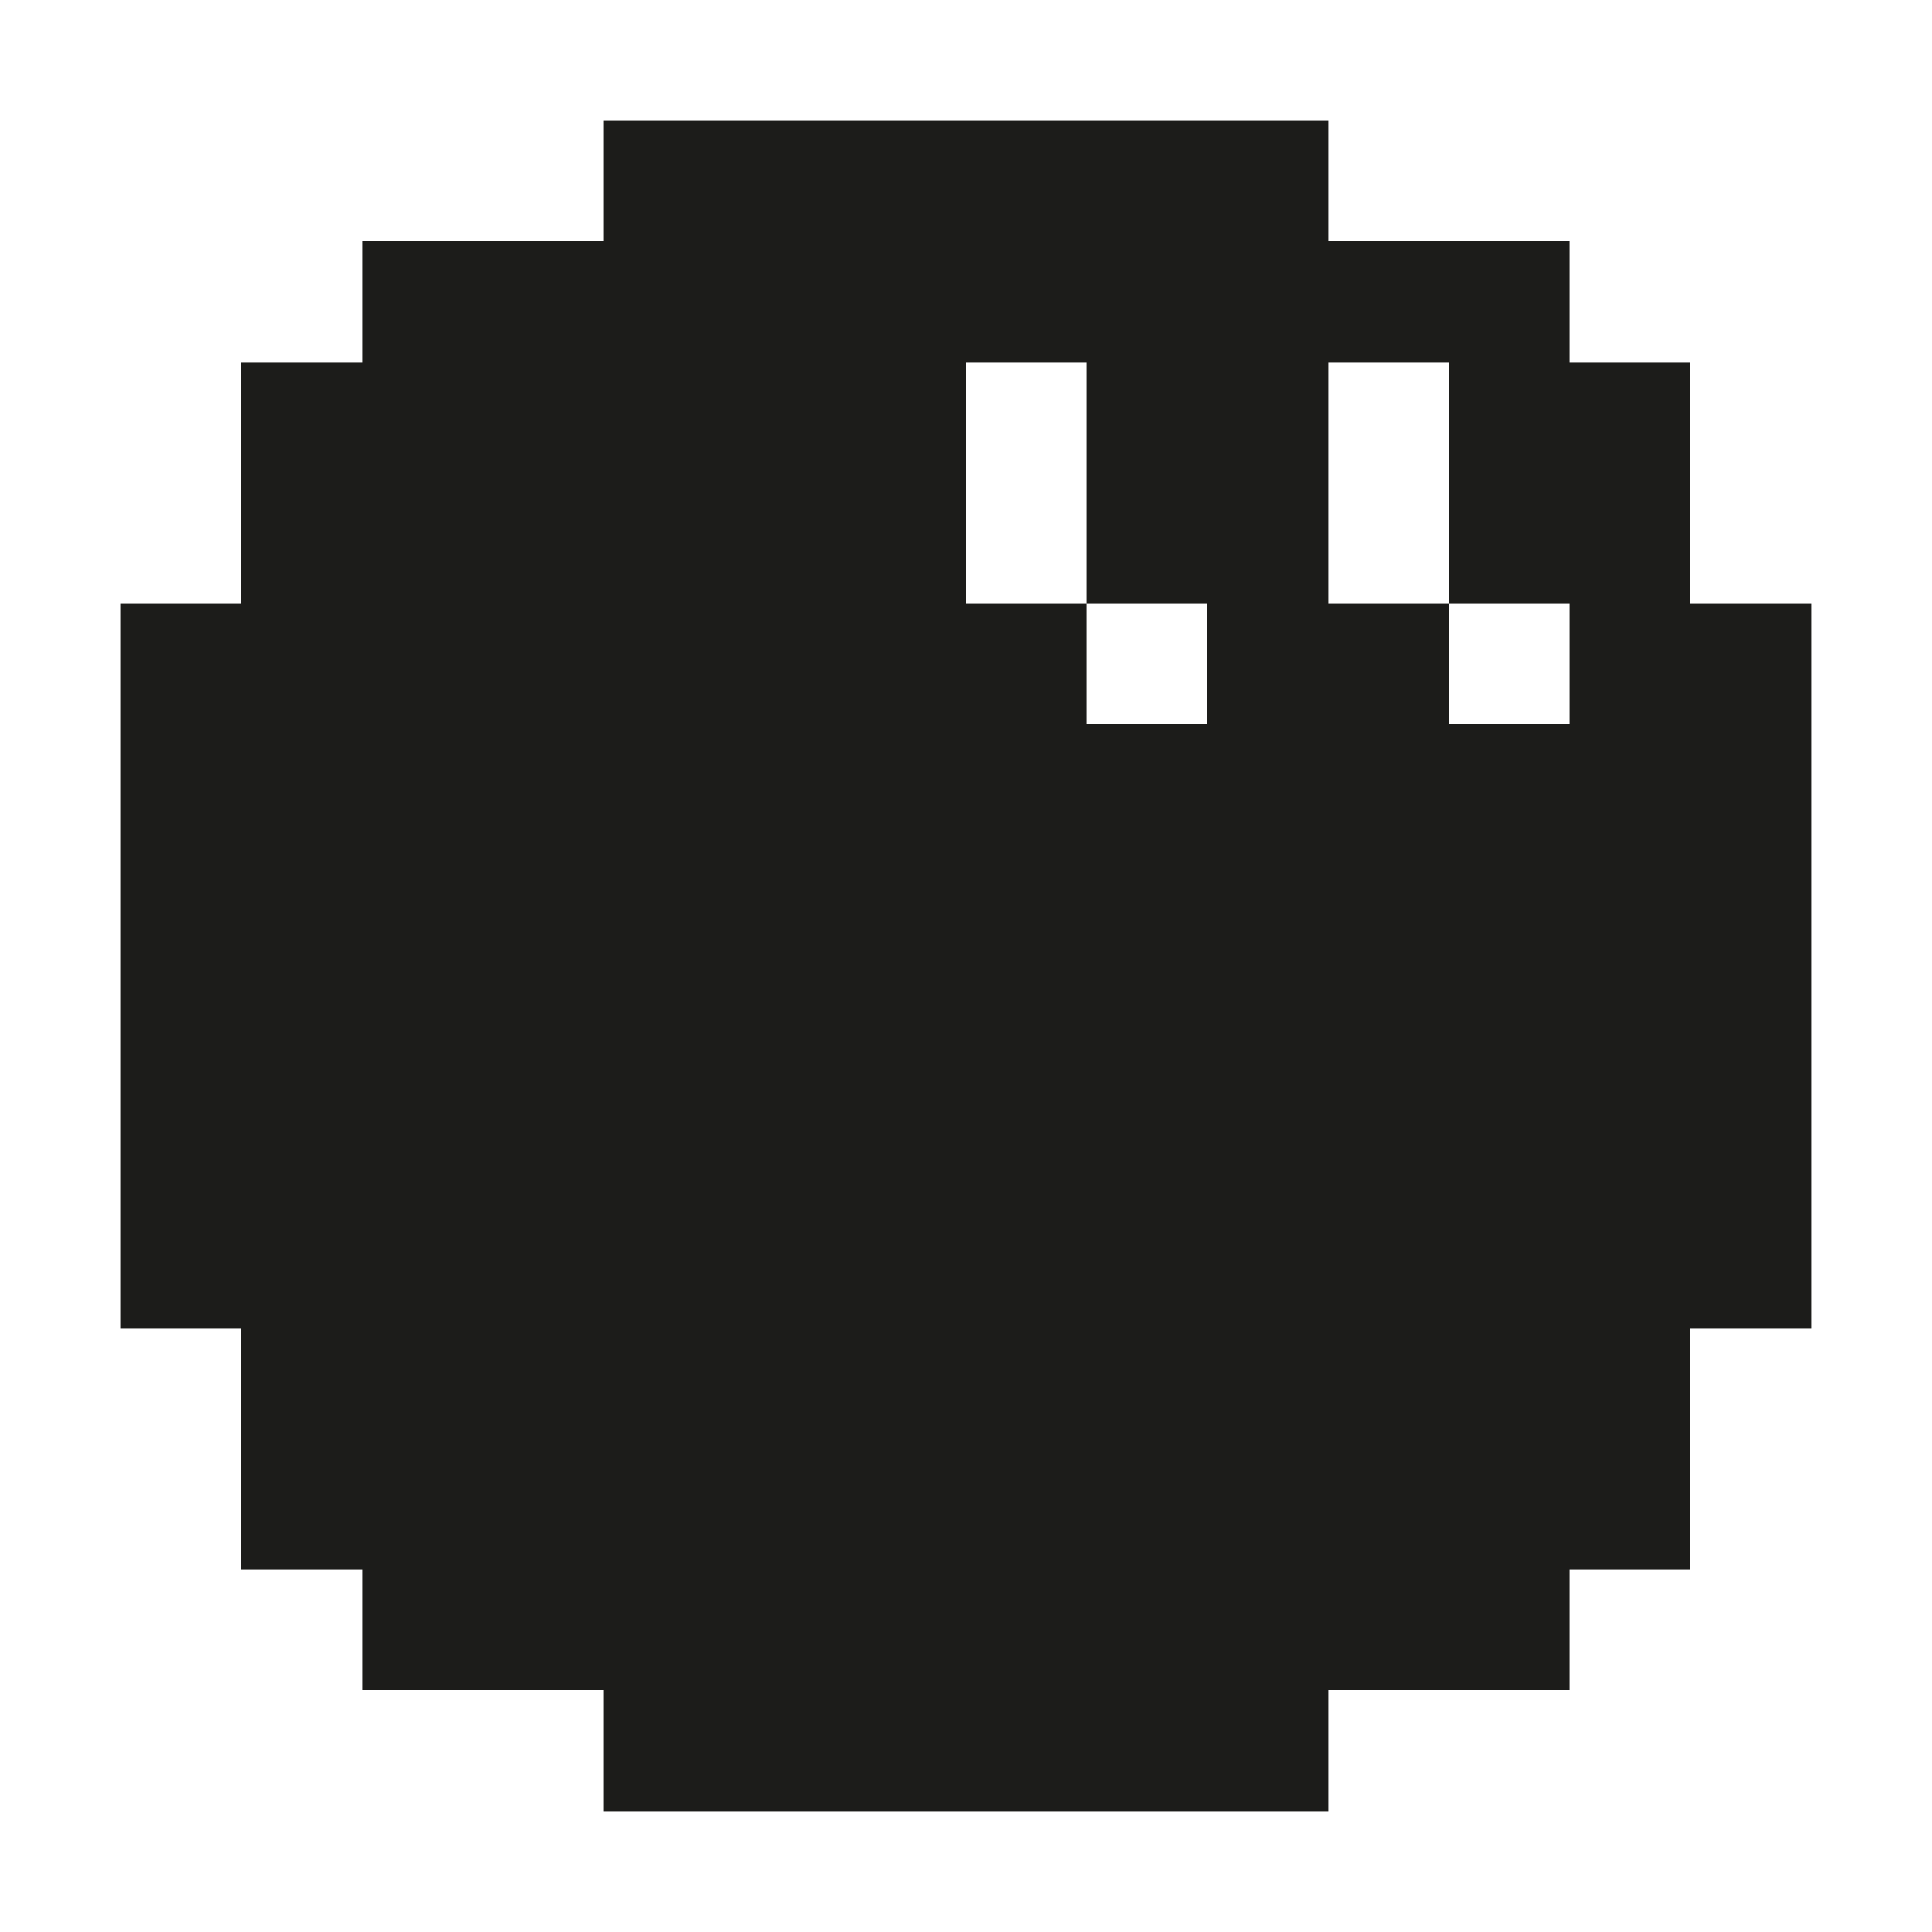
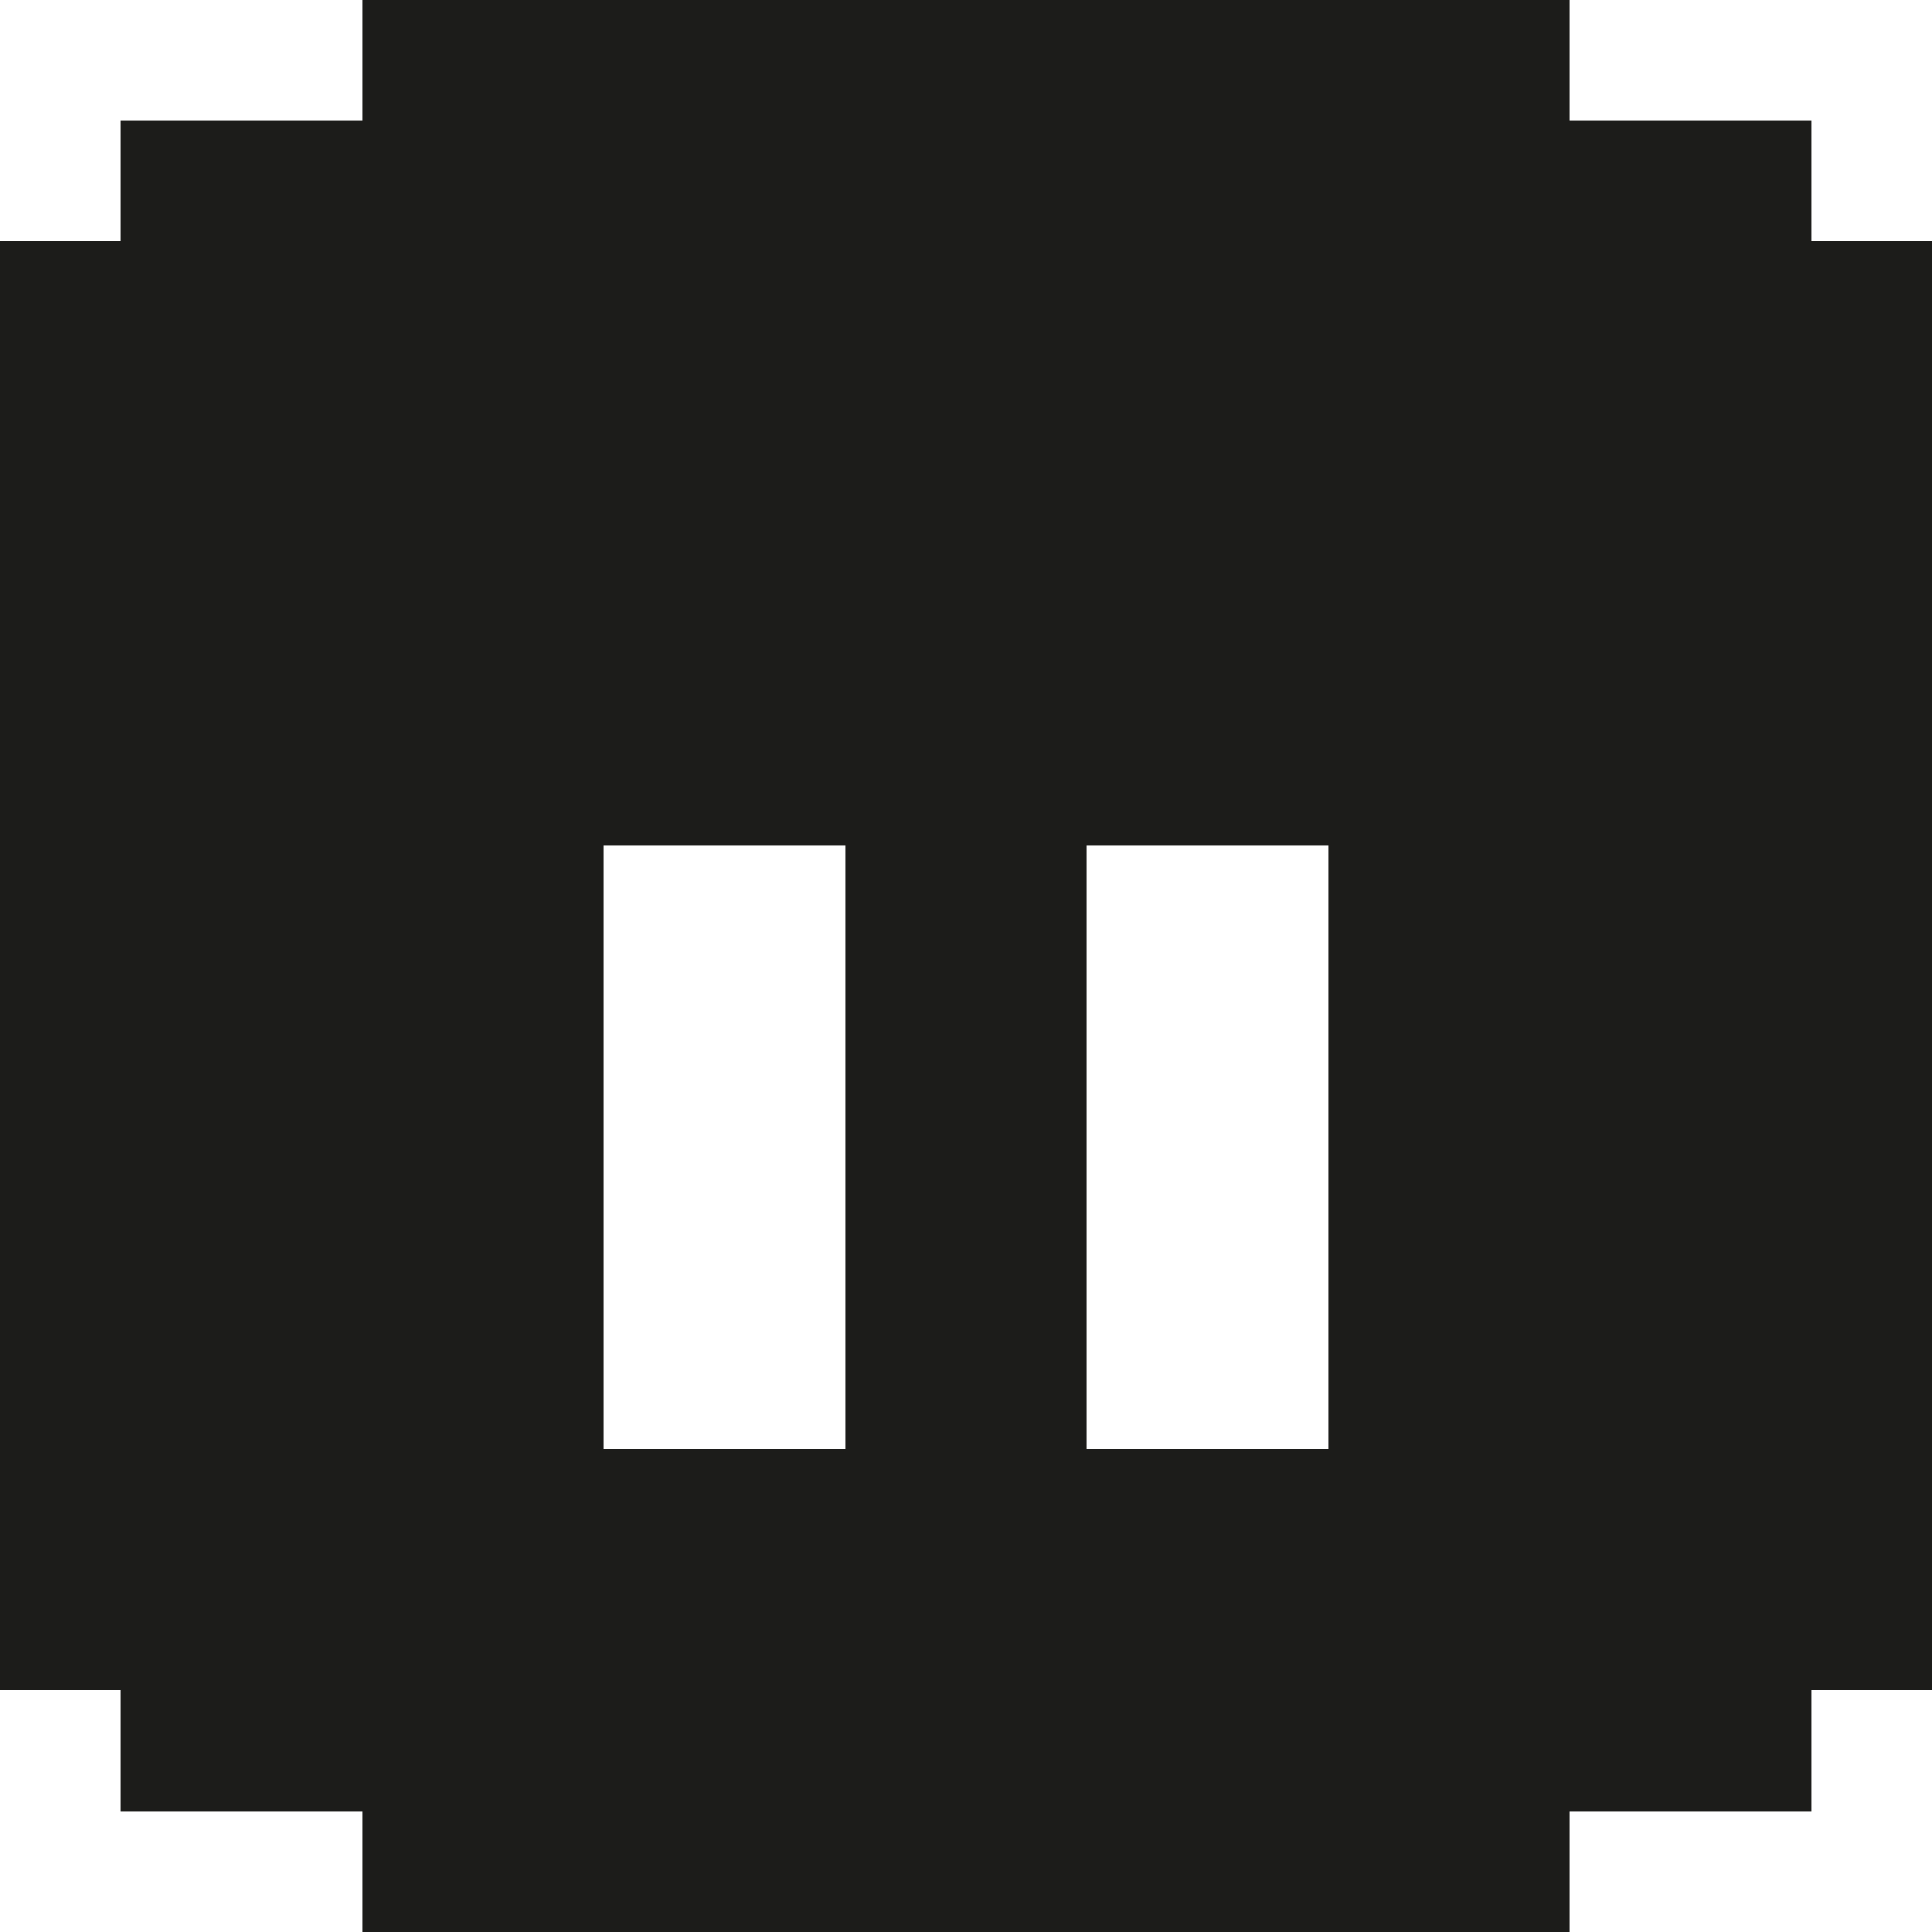
<svg xmlns="http://www.w3.org/2000/svg" viewBox="0 0 16 16" shape-rendering="crispEdges">
  <style>.d{fill:#1c1c1a}@media (prefers-color-scheme:dark){.d{fill:#e9e9e4}}</style>
  <g class="d">
-     <rect x="5" y="1" width="6" height="1" />
-     <rect x="3" y="2" width="10" height="1" />
-     <rect x="2" y="3" width="6" height="1" />
-     <rect x="9" y="3" width="2" height="1" />
-     <rect x="12" y="3" width="2" height="1" />
-     <rect x="2" y="4" width="6" height="1" />
-     <rect x="9" y="4" width="2" height="1" />
-     <rect x="12" y="4" width="2" height="1" />
-     <rect x="1" y="5" width="8" height="1" />
-     <rect x="10" y="5" width="2" height="1" />
-     <rect x="13" y="5" width="2" height="1" />
-     <rect x="1" y="6" width="14" height="1" />
-     <rect x="1" y="7" width="14" height="1" />
-     <rect x="1" y="8" width="14" height="1" />
-     <rect x="1" y="9" width="14" height="1" />
-     <rect x="1" y="10" width="14" height="1" />
-     <rect x="2" y="11" width="12" height="1" />
-     <rect x="2" y="12" width="12" height="1" />
-     <rect x="3" y="13" width="10" height="1" />
-     <rect x="5" y="14" width="6" height="1" />
+     <rect x="3" y="0" width="10" height="1" />
+     <rect x="1" y="1" width="14" height="1" />
+     <rect x="0" y="2" width="16" height="1" />
+     <rect x="0" y="3" width="16" height="1" />
+     <rect x="0" y="4" width="16" height="1" />
+     <rect x="0" y="5" width="16" height="1" />
+     <rect x="0" y="6" width="16" height="1" />
+     <rect x="0" y="7" width="5" height="1" />
+     <rect x="7" y="7" width="2" height="1" />
+     <rect x="11" y="7" width="5" height="1" />
+     <rect x="0" y="8" width="5" height="1" />
+     <rect x="7" y="8" width="2" height="1" />
+     <rect x="11" y="8" width="5" height="1" />
+     <rect x="0" y="9" width="5" height="1" />
+     <rect x="7" y="9" width="2" height="1" />
+     <rect x="11" y="9" width="5" height="1" />
+     <rect x="0" y="10" width="5" height="1" />
+     <rect x="7" y="10" width="2" height="1" />
+     <rect x="11" y="10" width="5" height="1" />
+     <rect x="0" y="11" width="5" height="1" />
+     <rect x="7" y="11" width="2" height="1" />
+     <rect x="11" y="11" width="5" height="1" />
+     <rect x="0" y="12" width="16" height="1" />
+     <rect x="0" y="13" width="16" height="1" />
+     <rect x="1" y="14" width="14" height="1" />
+     <rect x="3" y="15" width="10" height="1" />
  </g>
</svg>
